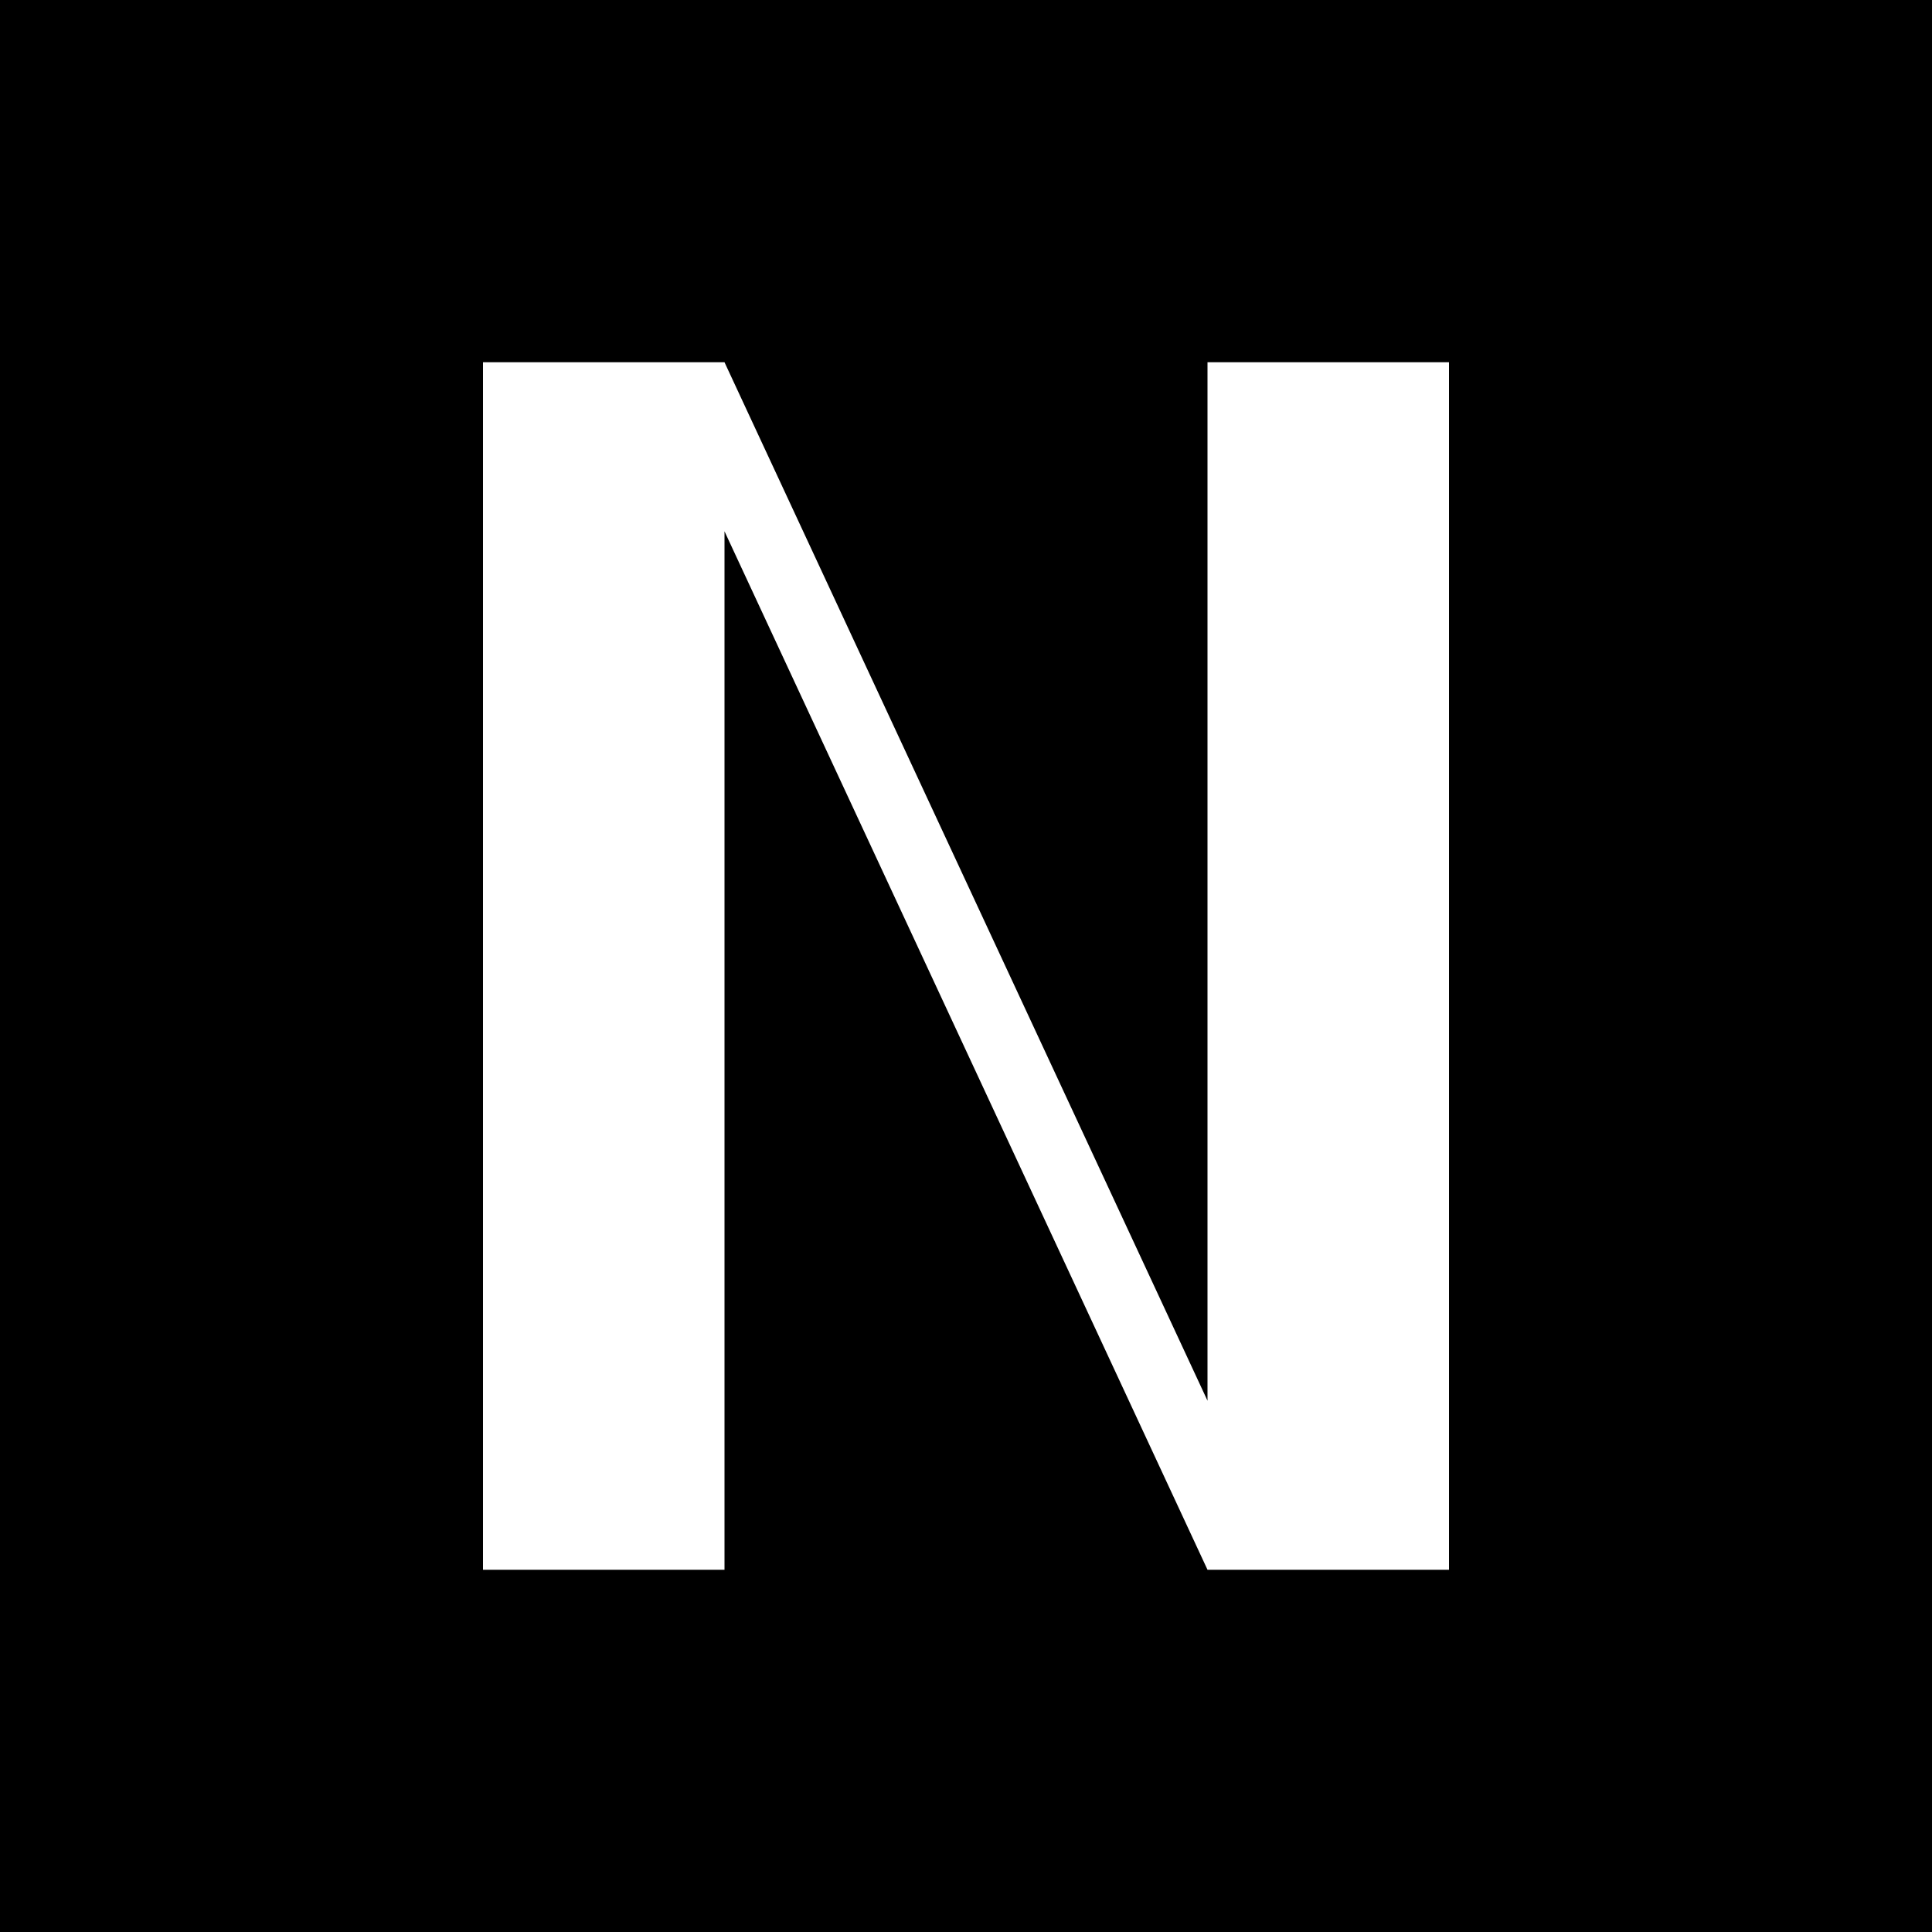
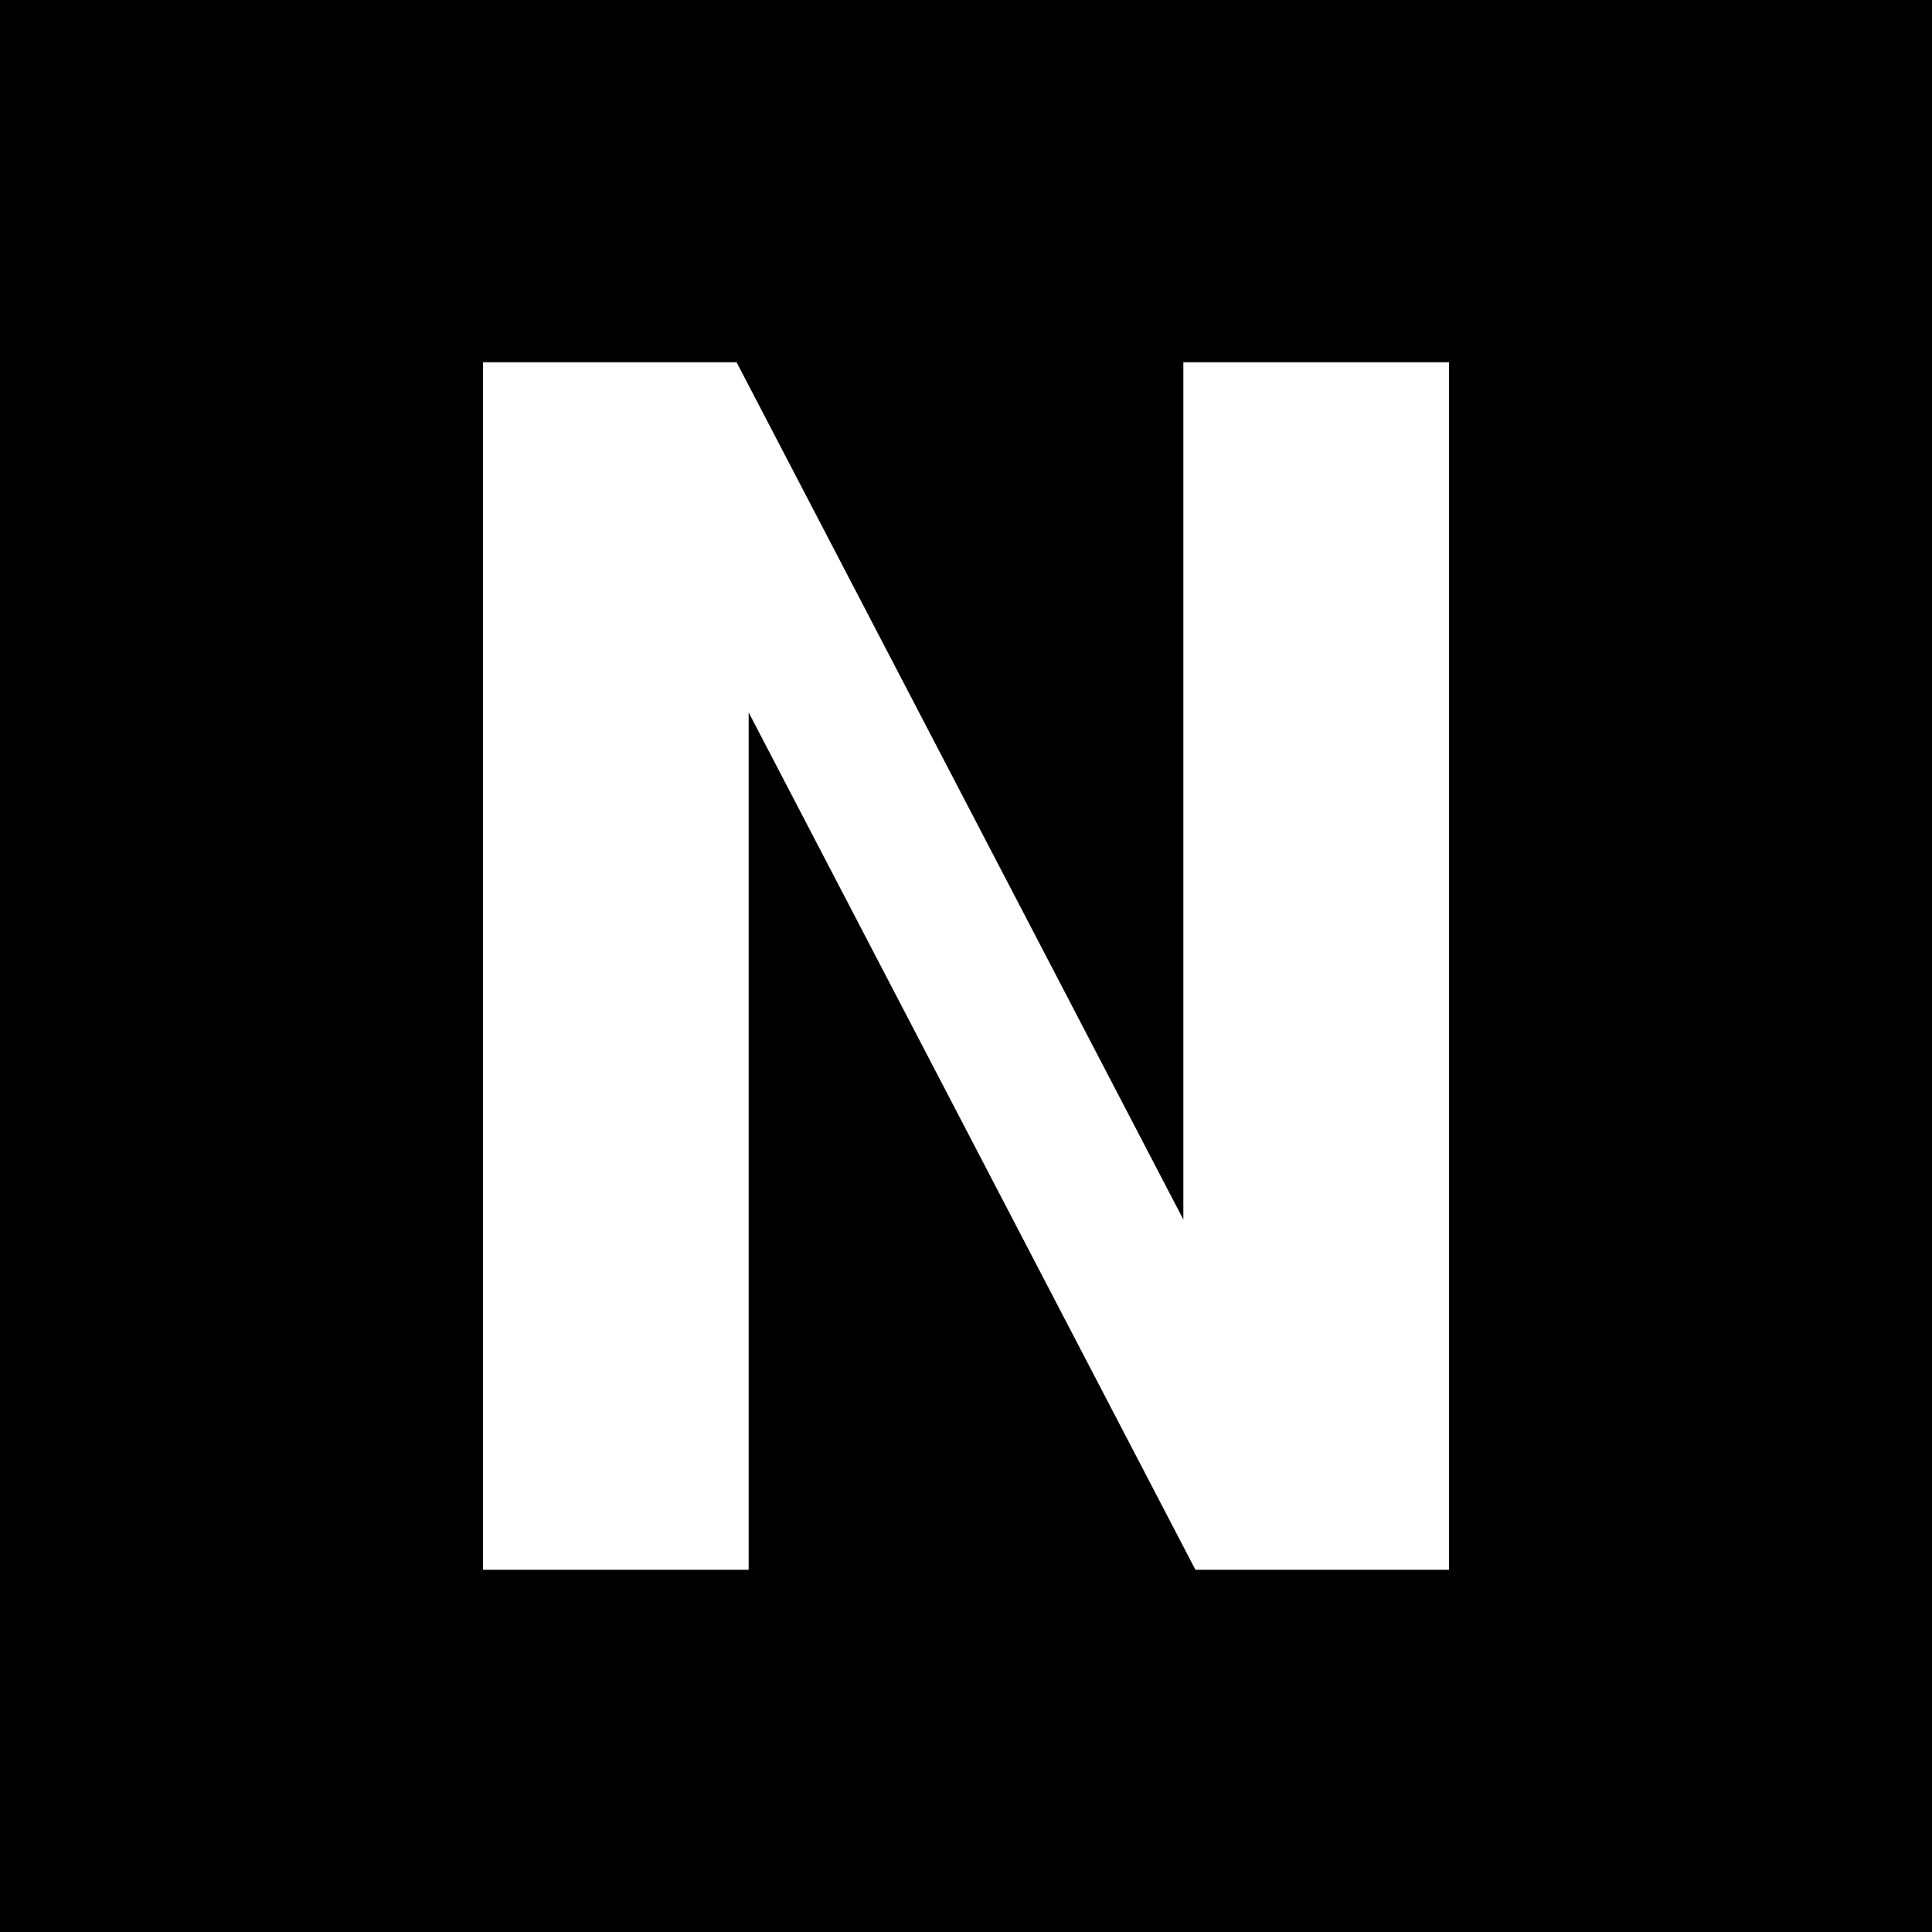
<svg xmlns="http://www.w3.org/2000/svg" viewBox="0 0 32 32" fill="none">
  <rect width="32" height="32" fill="#000000" />
-   <path fill="#FFFFFF" d="M8 6h4L20 23.2V6H24v20h-4L12 8.8V26H8V6z" />
+   <path fill="#FFFFFF" d="M8 6h4.2L19.6 20.2V6H24v20h-4.2L12.4 11.8V26H8V6z" />
</svg>
